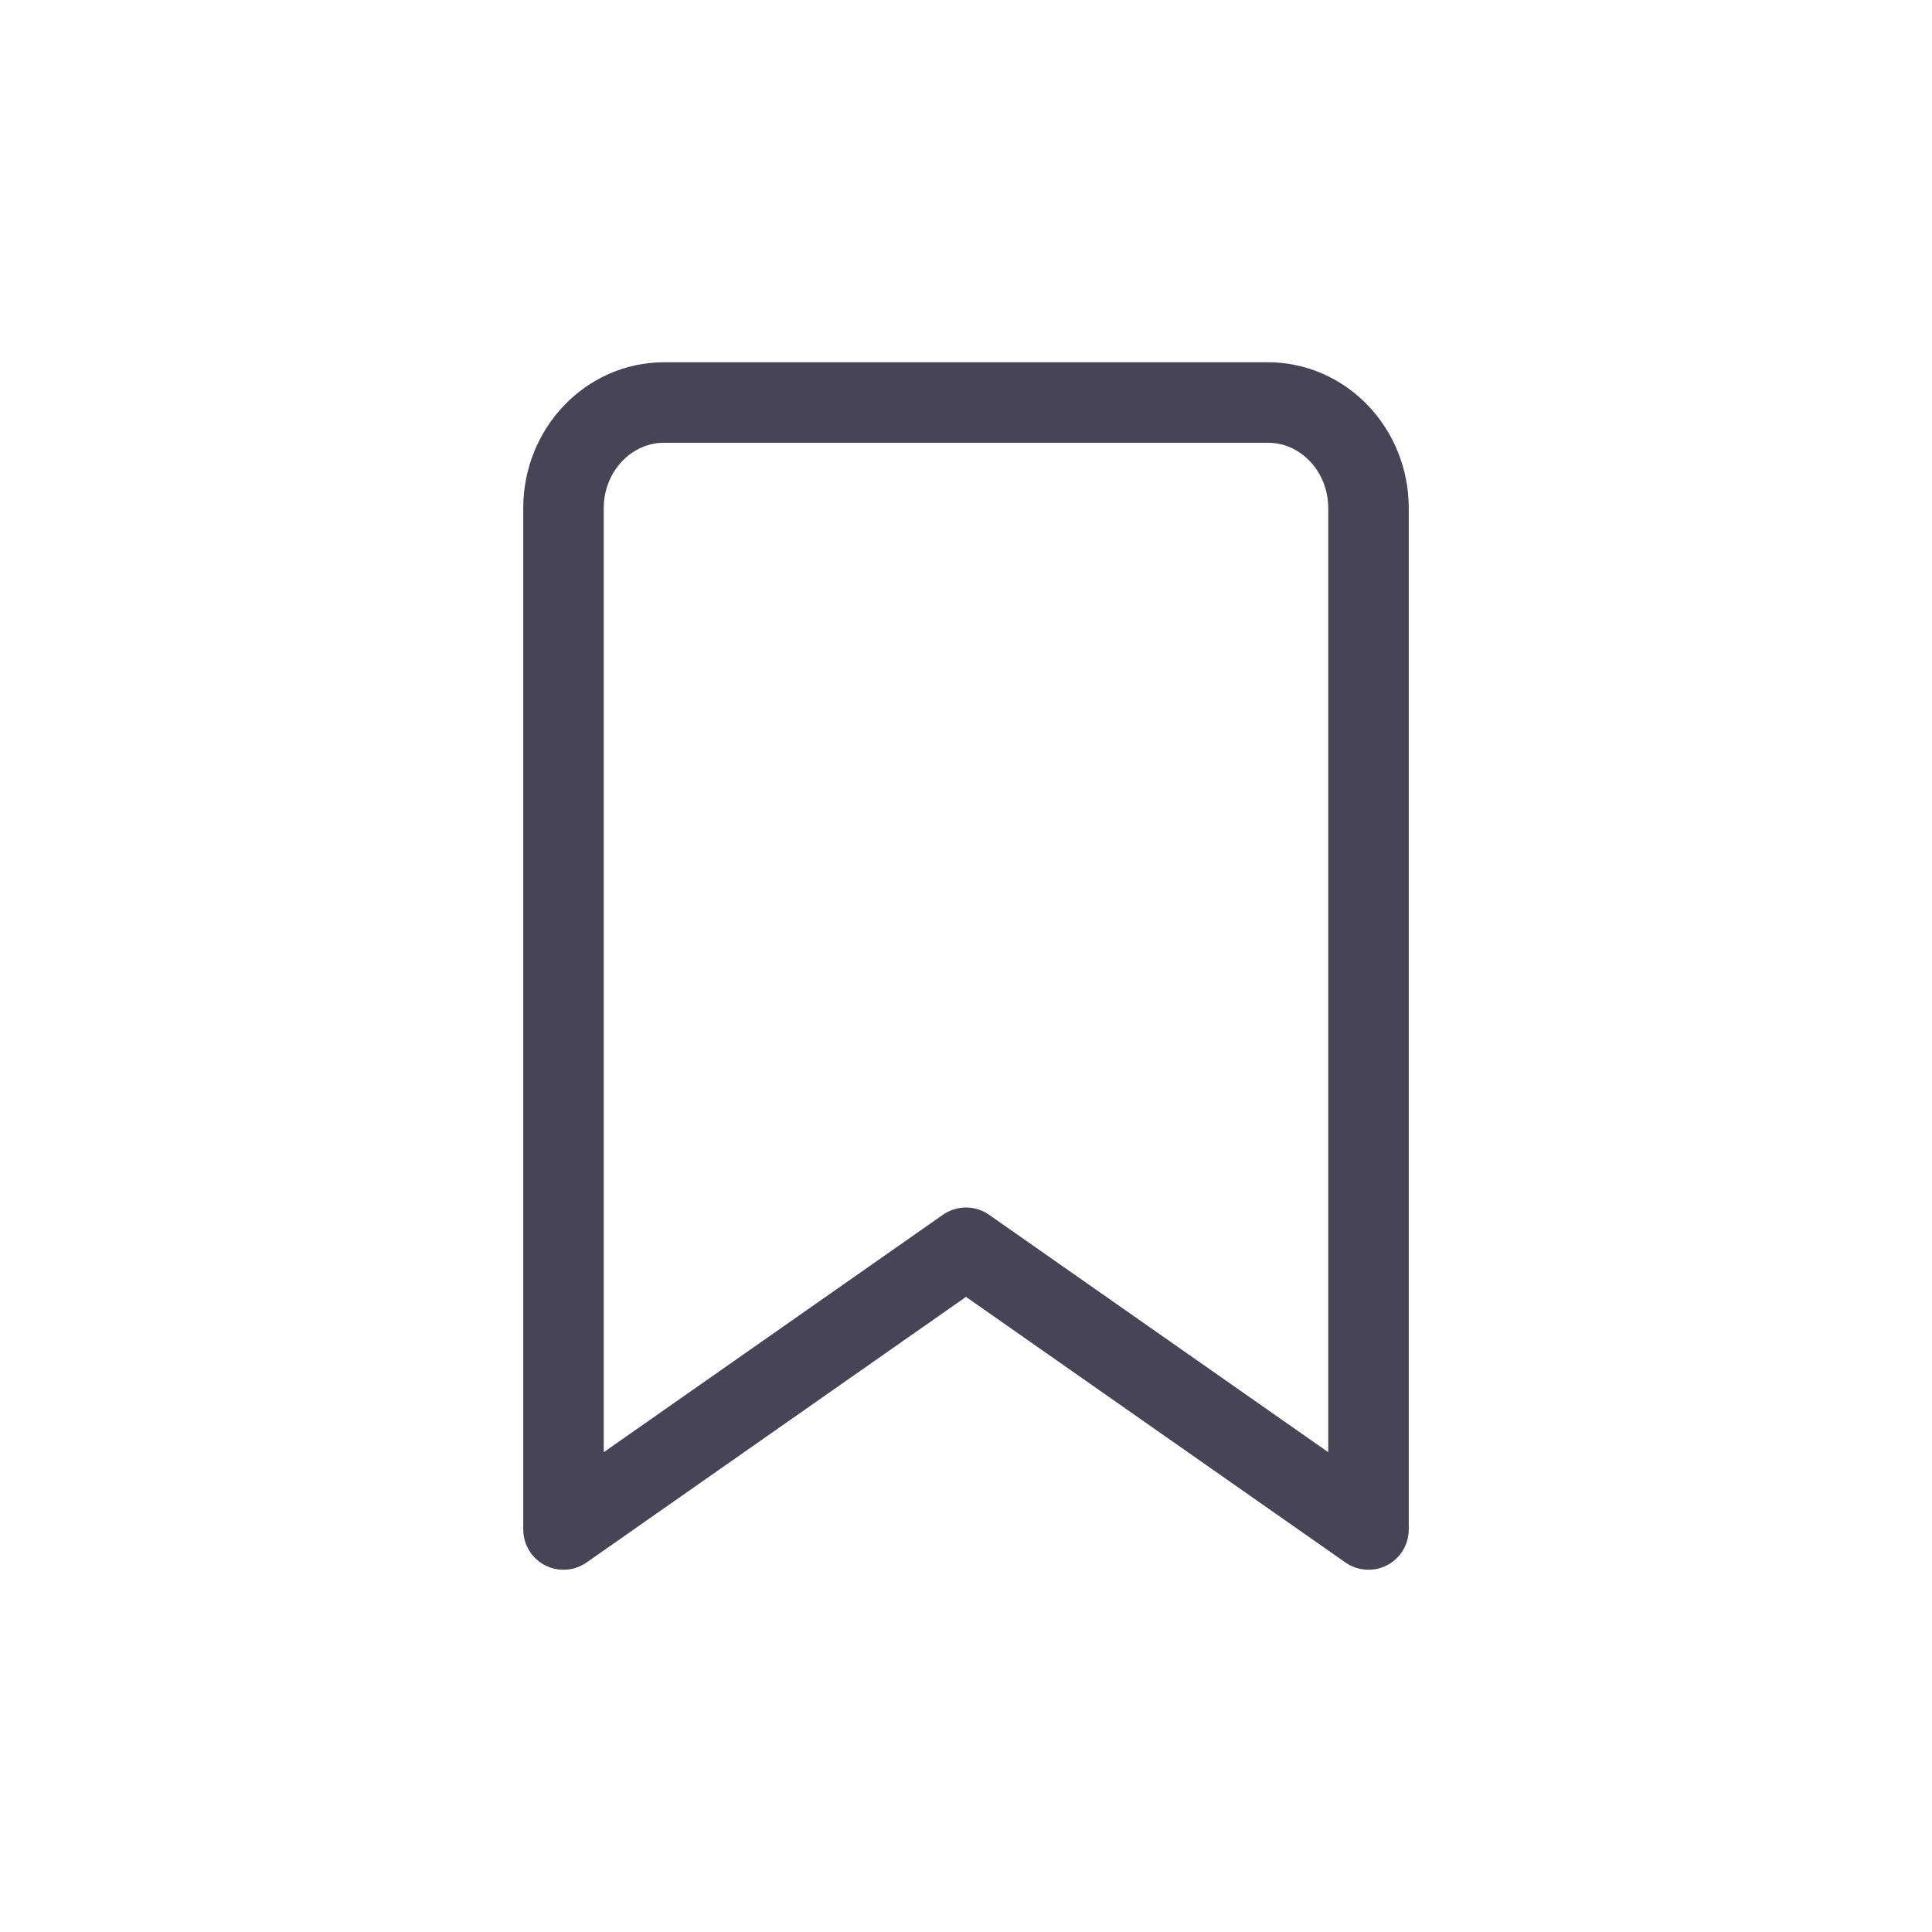
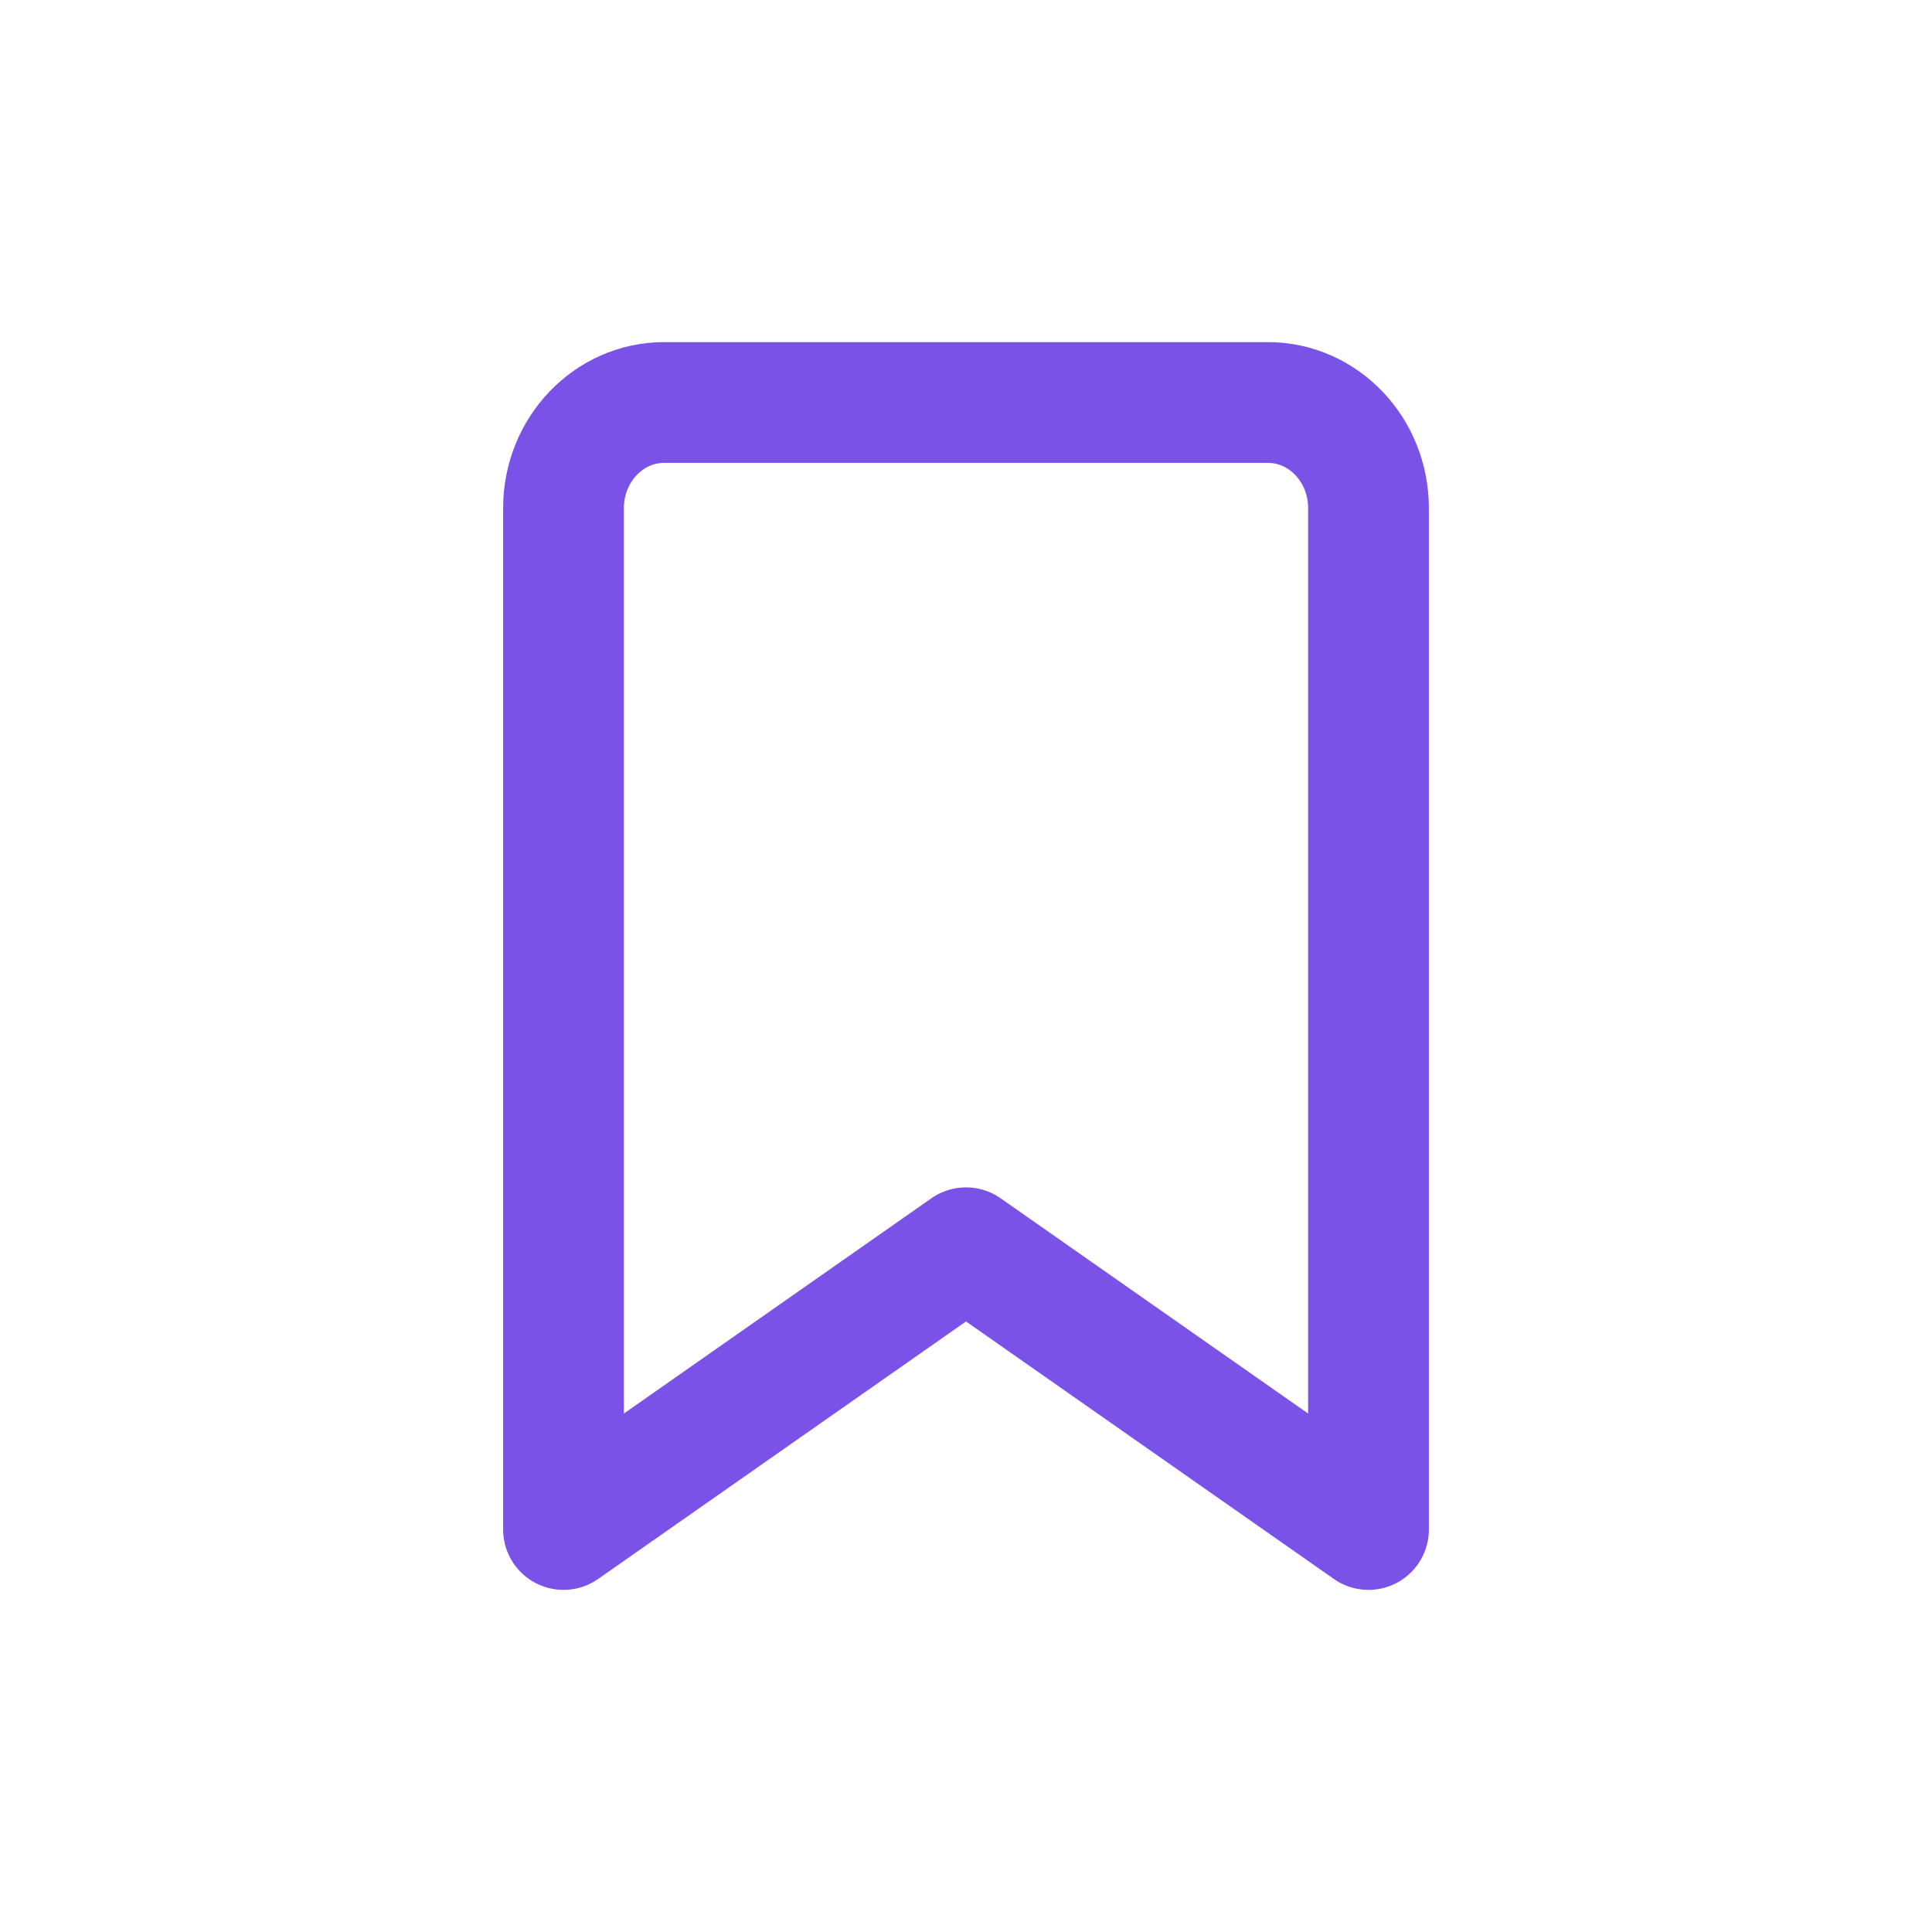
<svg xmlns="http://www.w3.org/2000/svg" viewBox="0 0 24 24" fill="none">
-   <path d="M15.75 5H8.25C7.56 5 7 5.588 7 6.312V19L12 15.5L17 19V6.312C17 5.588 16.44 5 15.75 5Z" stroke="#464455" stroke-linecap="round" stroke-linejoin="round" />
+   <path d="M15.75 5H8.25C7.56 5 7 5.588 7 6.312V19L12 15.5L17 19V6.312C17 5.588 16.44 5 15.75 5Z" stroke="#7b52e8" stroke-linecap="round" stroke-linejoin="round" stroke-width="1.5" />
</svg>
